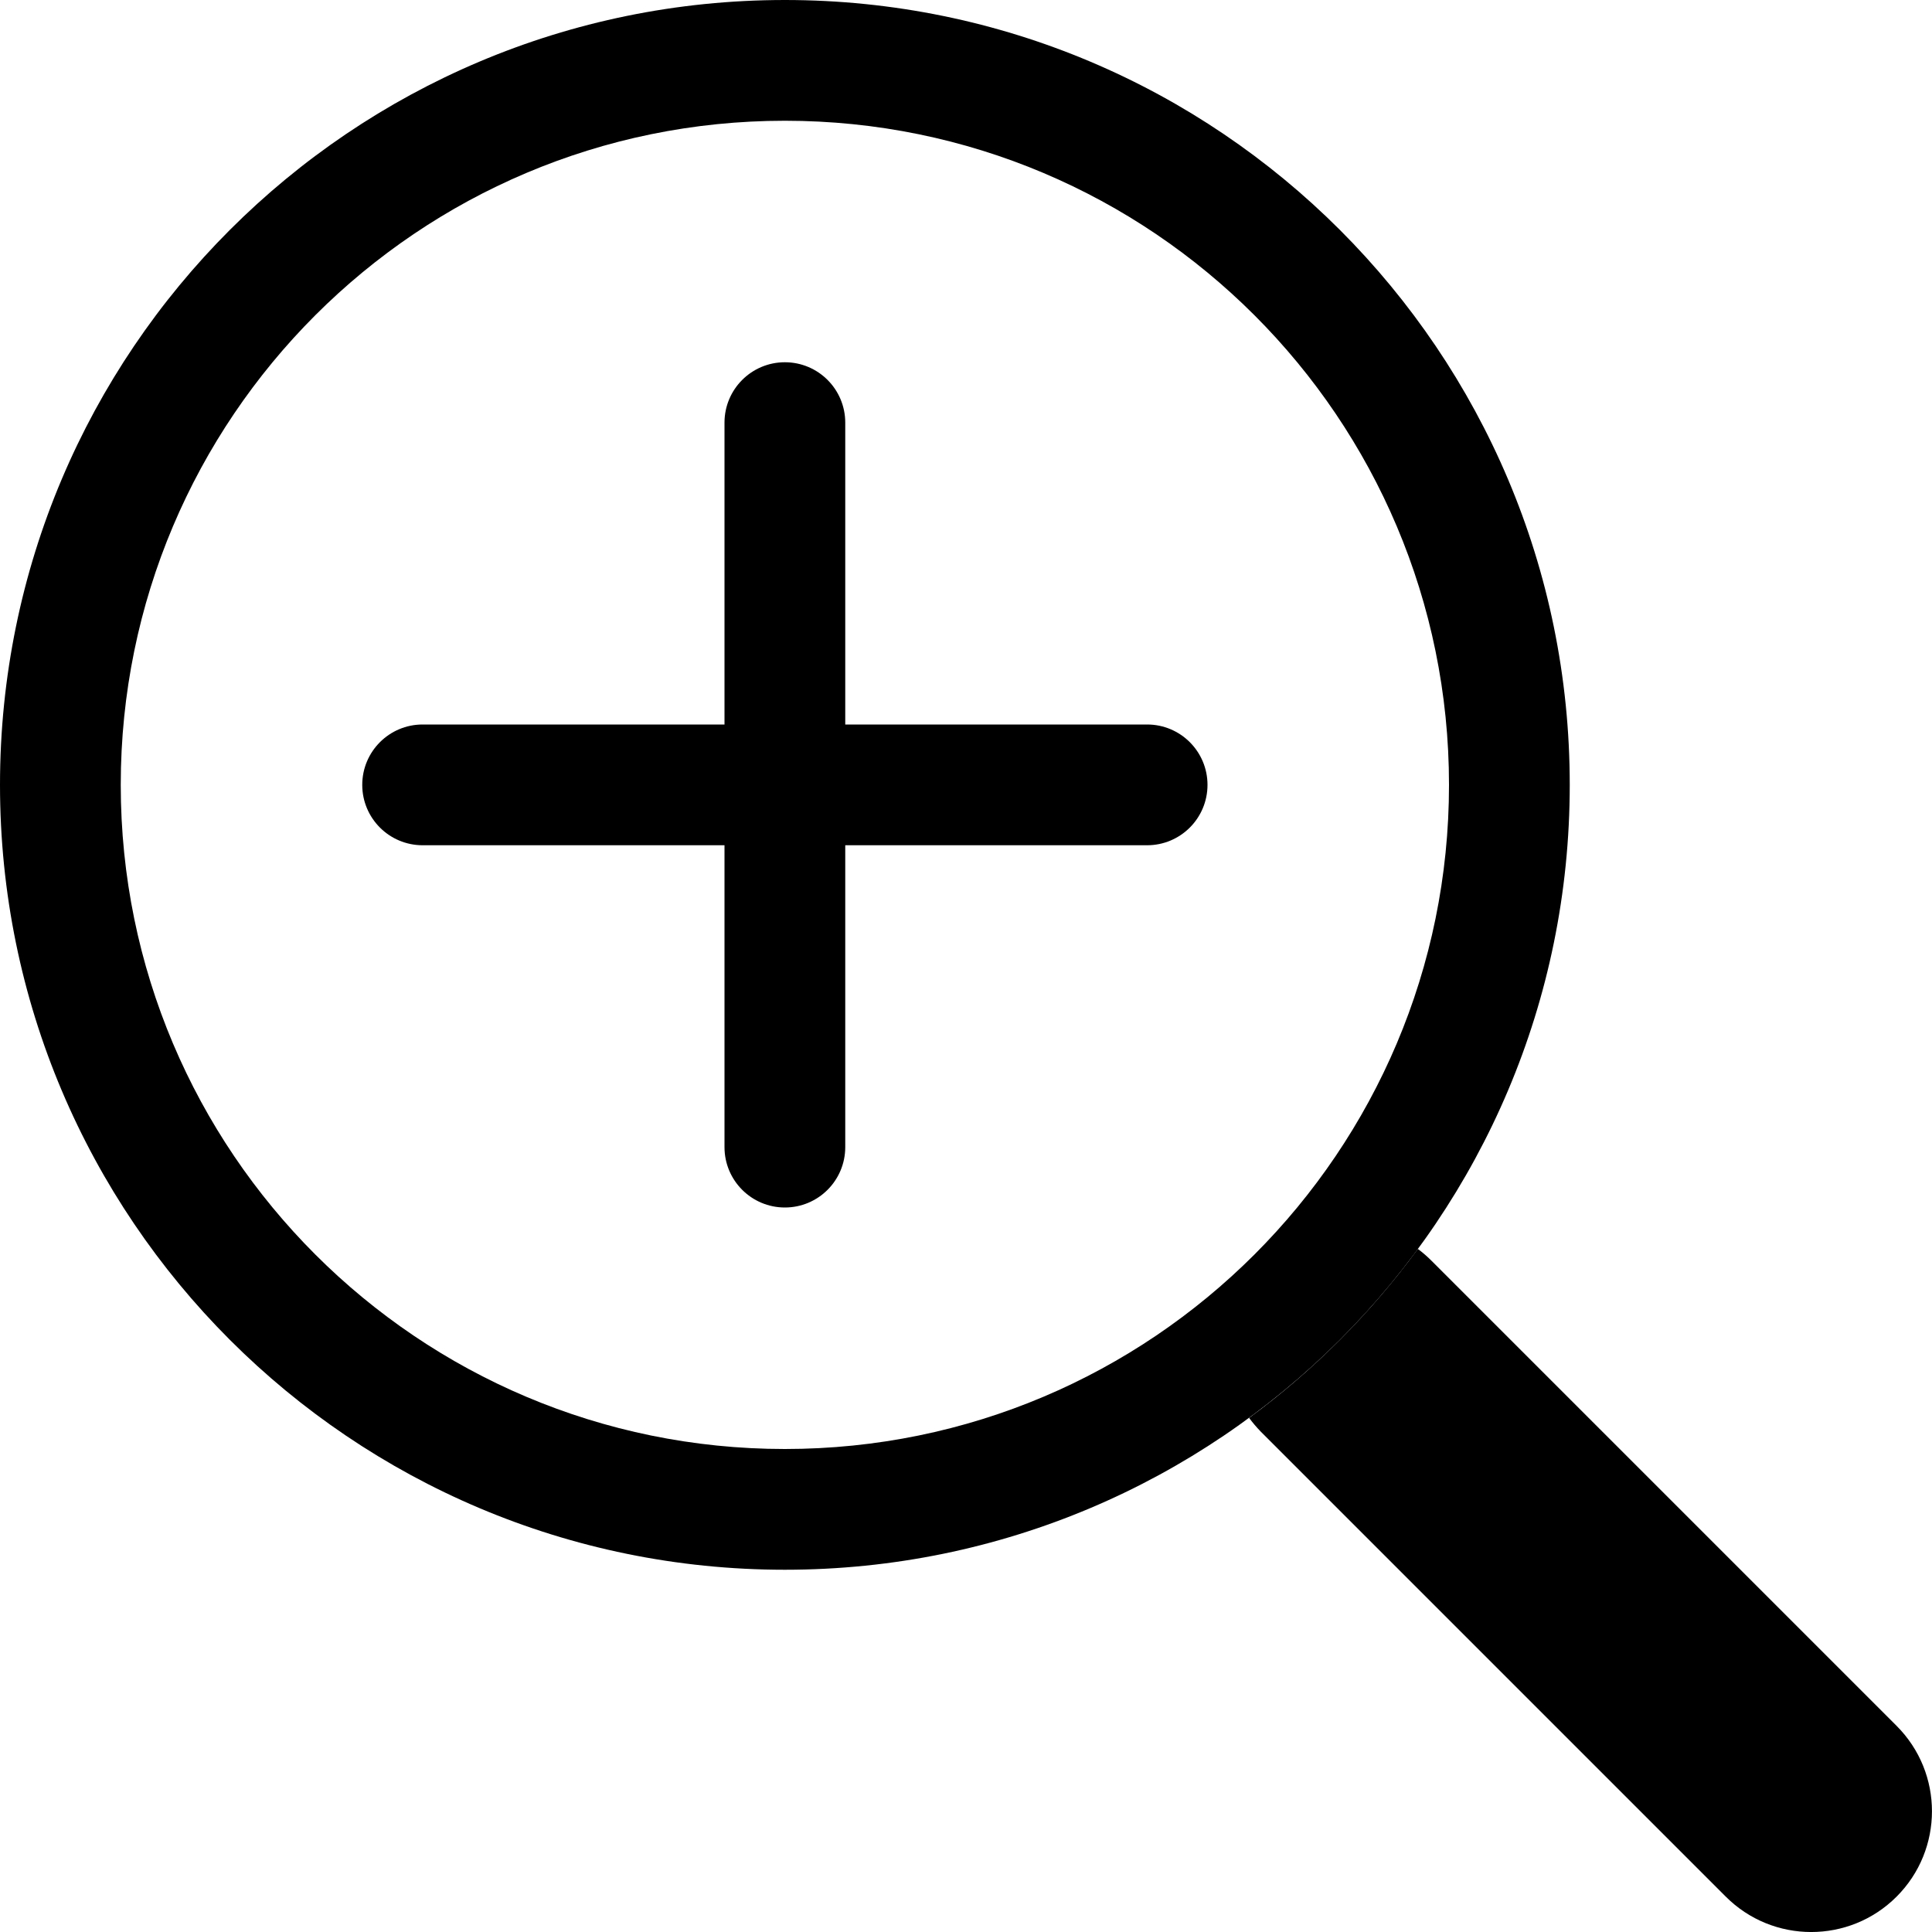
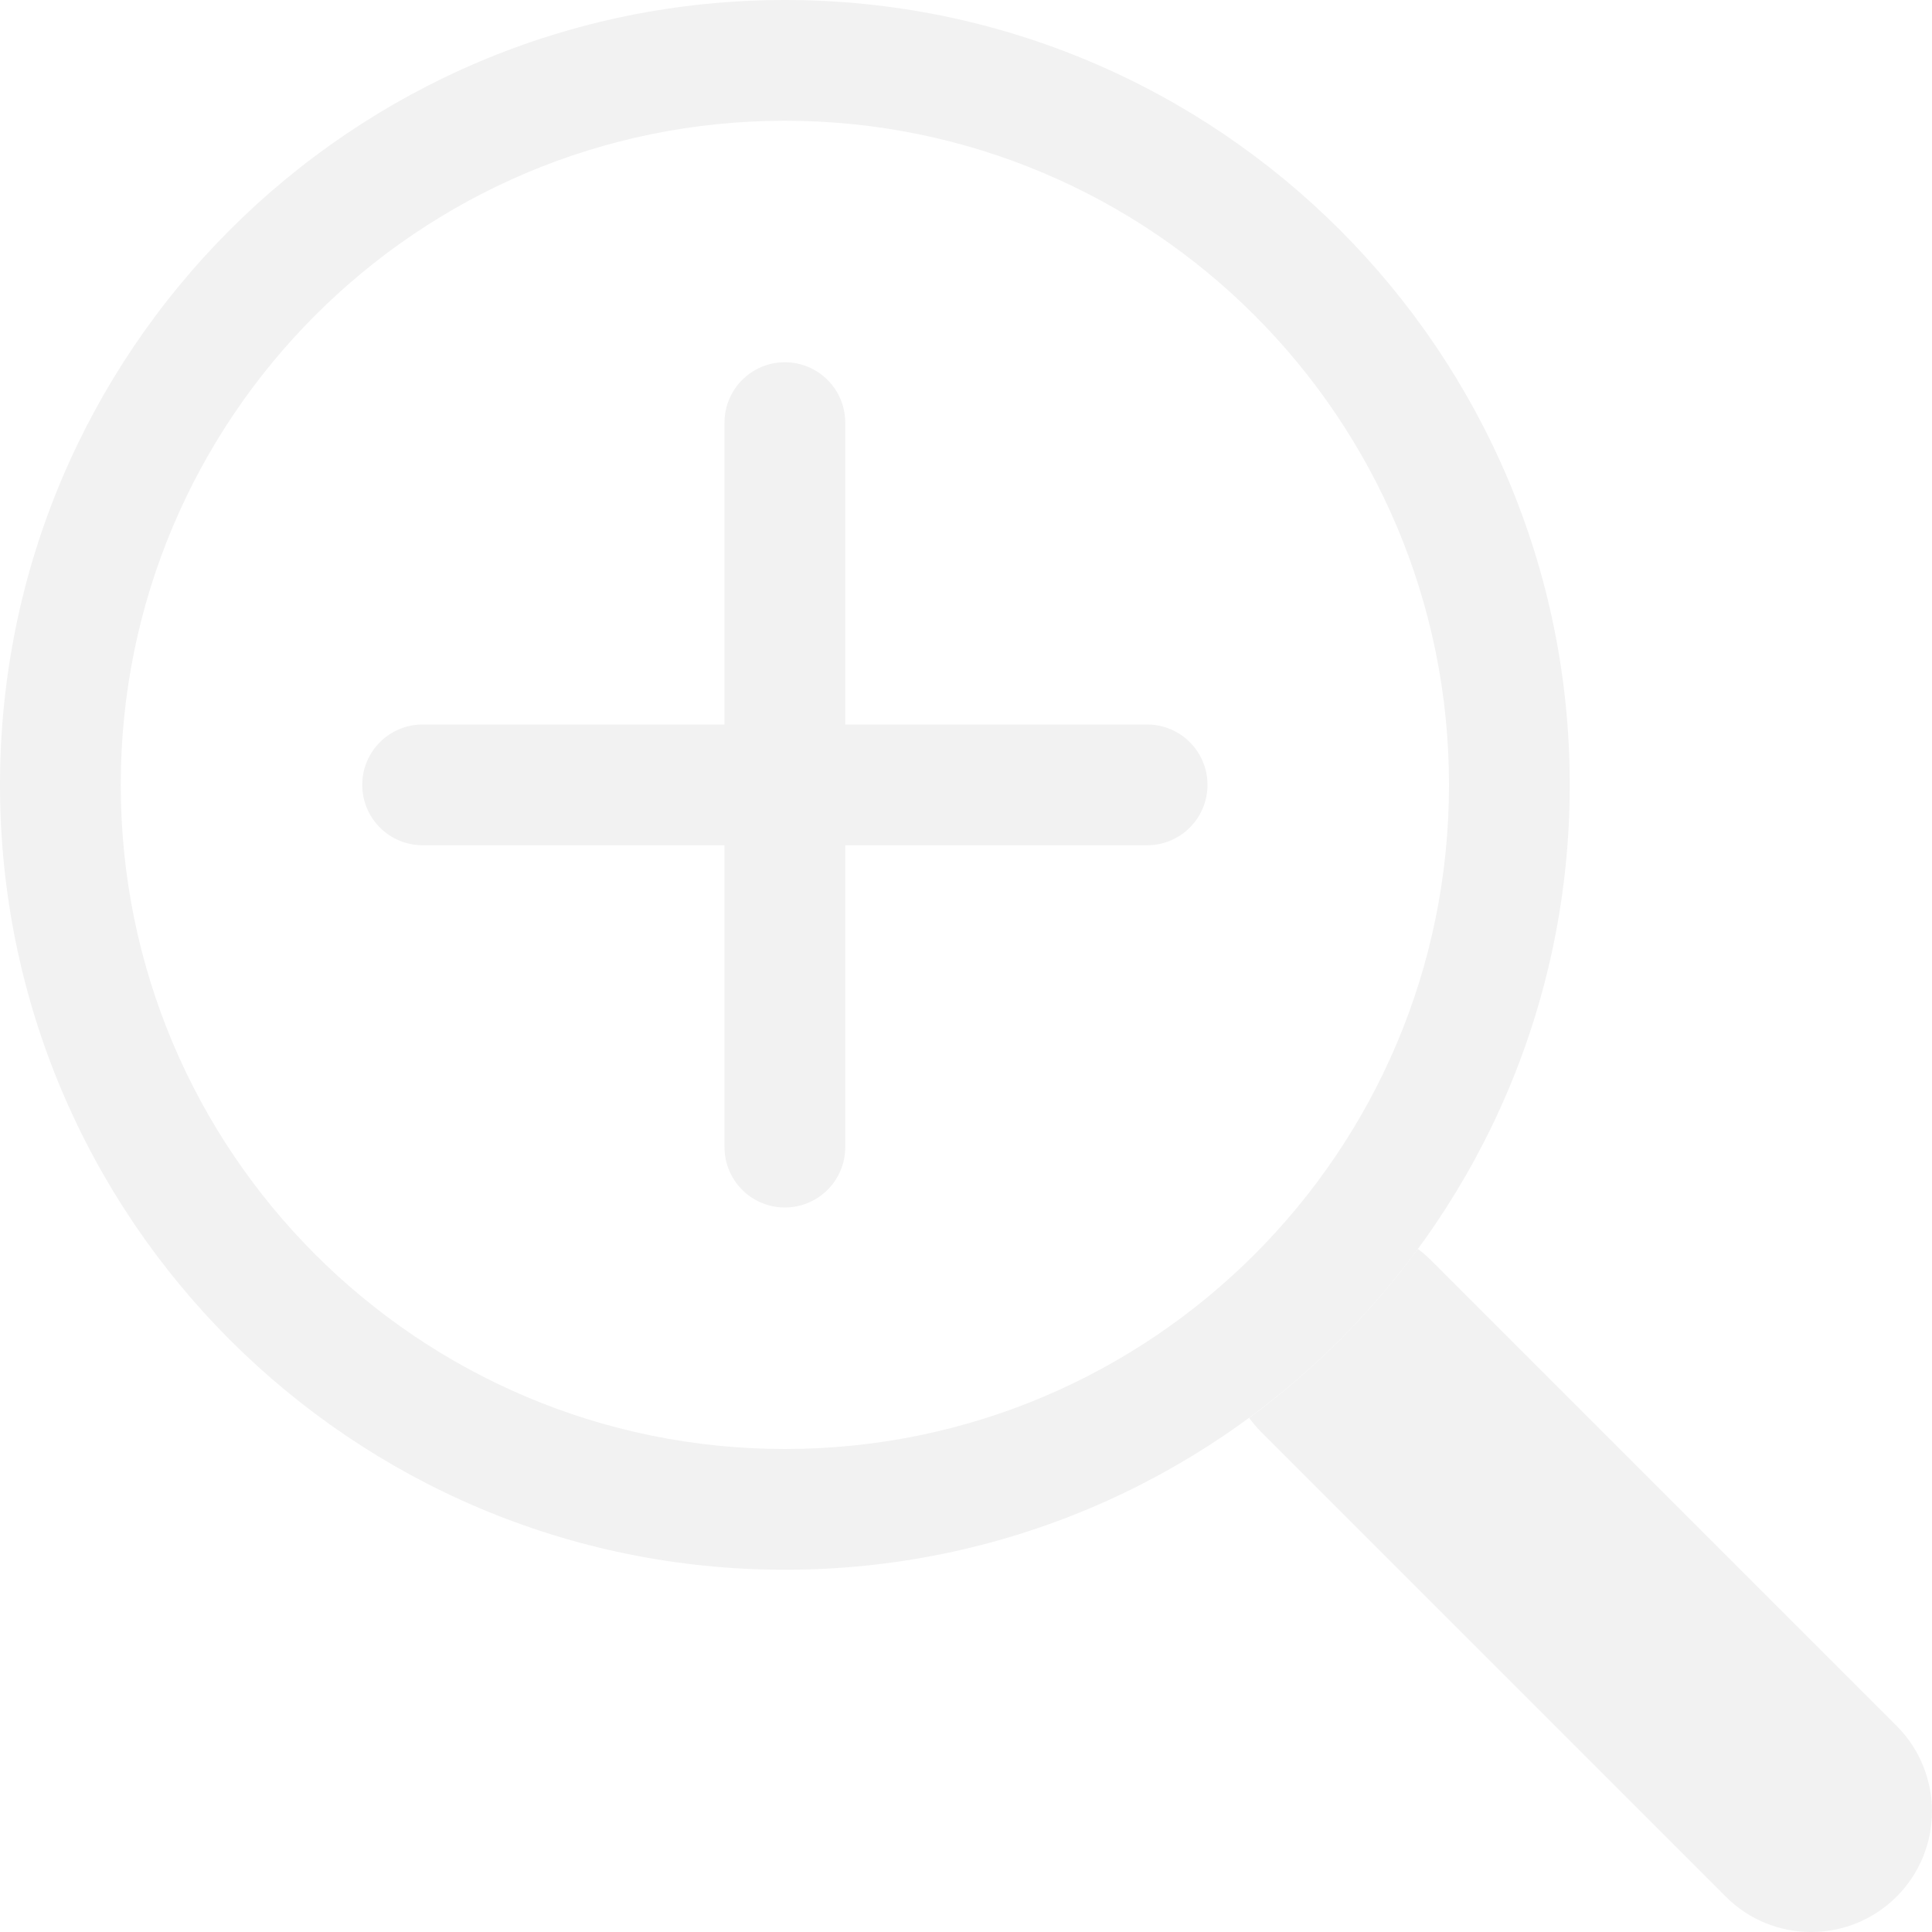
- <svg xmlns="http://www.w3.org/2000/svg" width="24" height="24" fill="currentColor" class="bi bi-zoom-in" viewBox="0 0 16 16">
+ <svg xmlns="http://www.w3.org/2000/svg" width="24" height="24" fill="#f2f2f2" class="bi bi-zoom-in" viewBox="0 0 16 16">
  <path fill-rule="evenodd" d="M6.5 12a5.5 5.5 0 1 0 0-11 5.5 5.5 0 0 0 0 11zM13 6.5a6.5 6.5 0 1 1-13 0 6.5 6.5 0 0 1 13 0z" />
  <path d="M10.344 11.742c.03.04.062.078.098.115l3.85 3.85a1 1 0 0 0 1.415-1.414l-3.85-3.85a1.007 1.007 0 0 0-.115-.1 6.538 6.538 0 0 1-1.398 1.4z" />
  <path fill-rule="evenodd" d="M6.5 3a.5.5 0 0 1 .5.5V6h2.5a.5.5 0 0 1 0 1H7v2.5a.5.5 0 0 1-1 0V7H3.5a.5.5 0 0 1 0-1H6V3.5a.5.5 0 0 1 .5-.5z" />
</svg>
